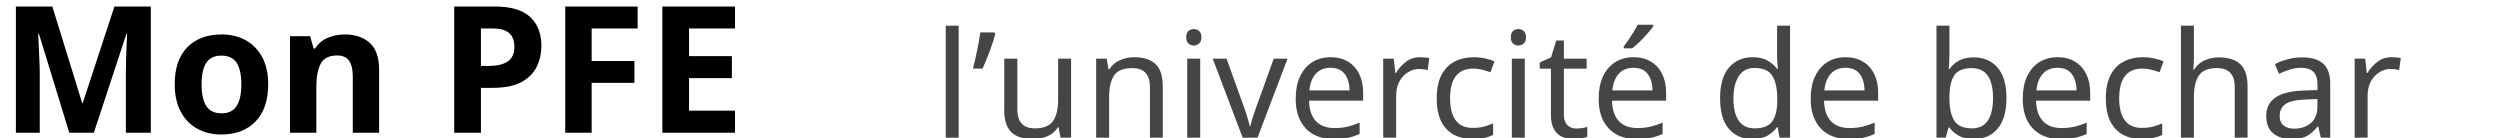
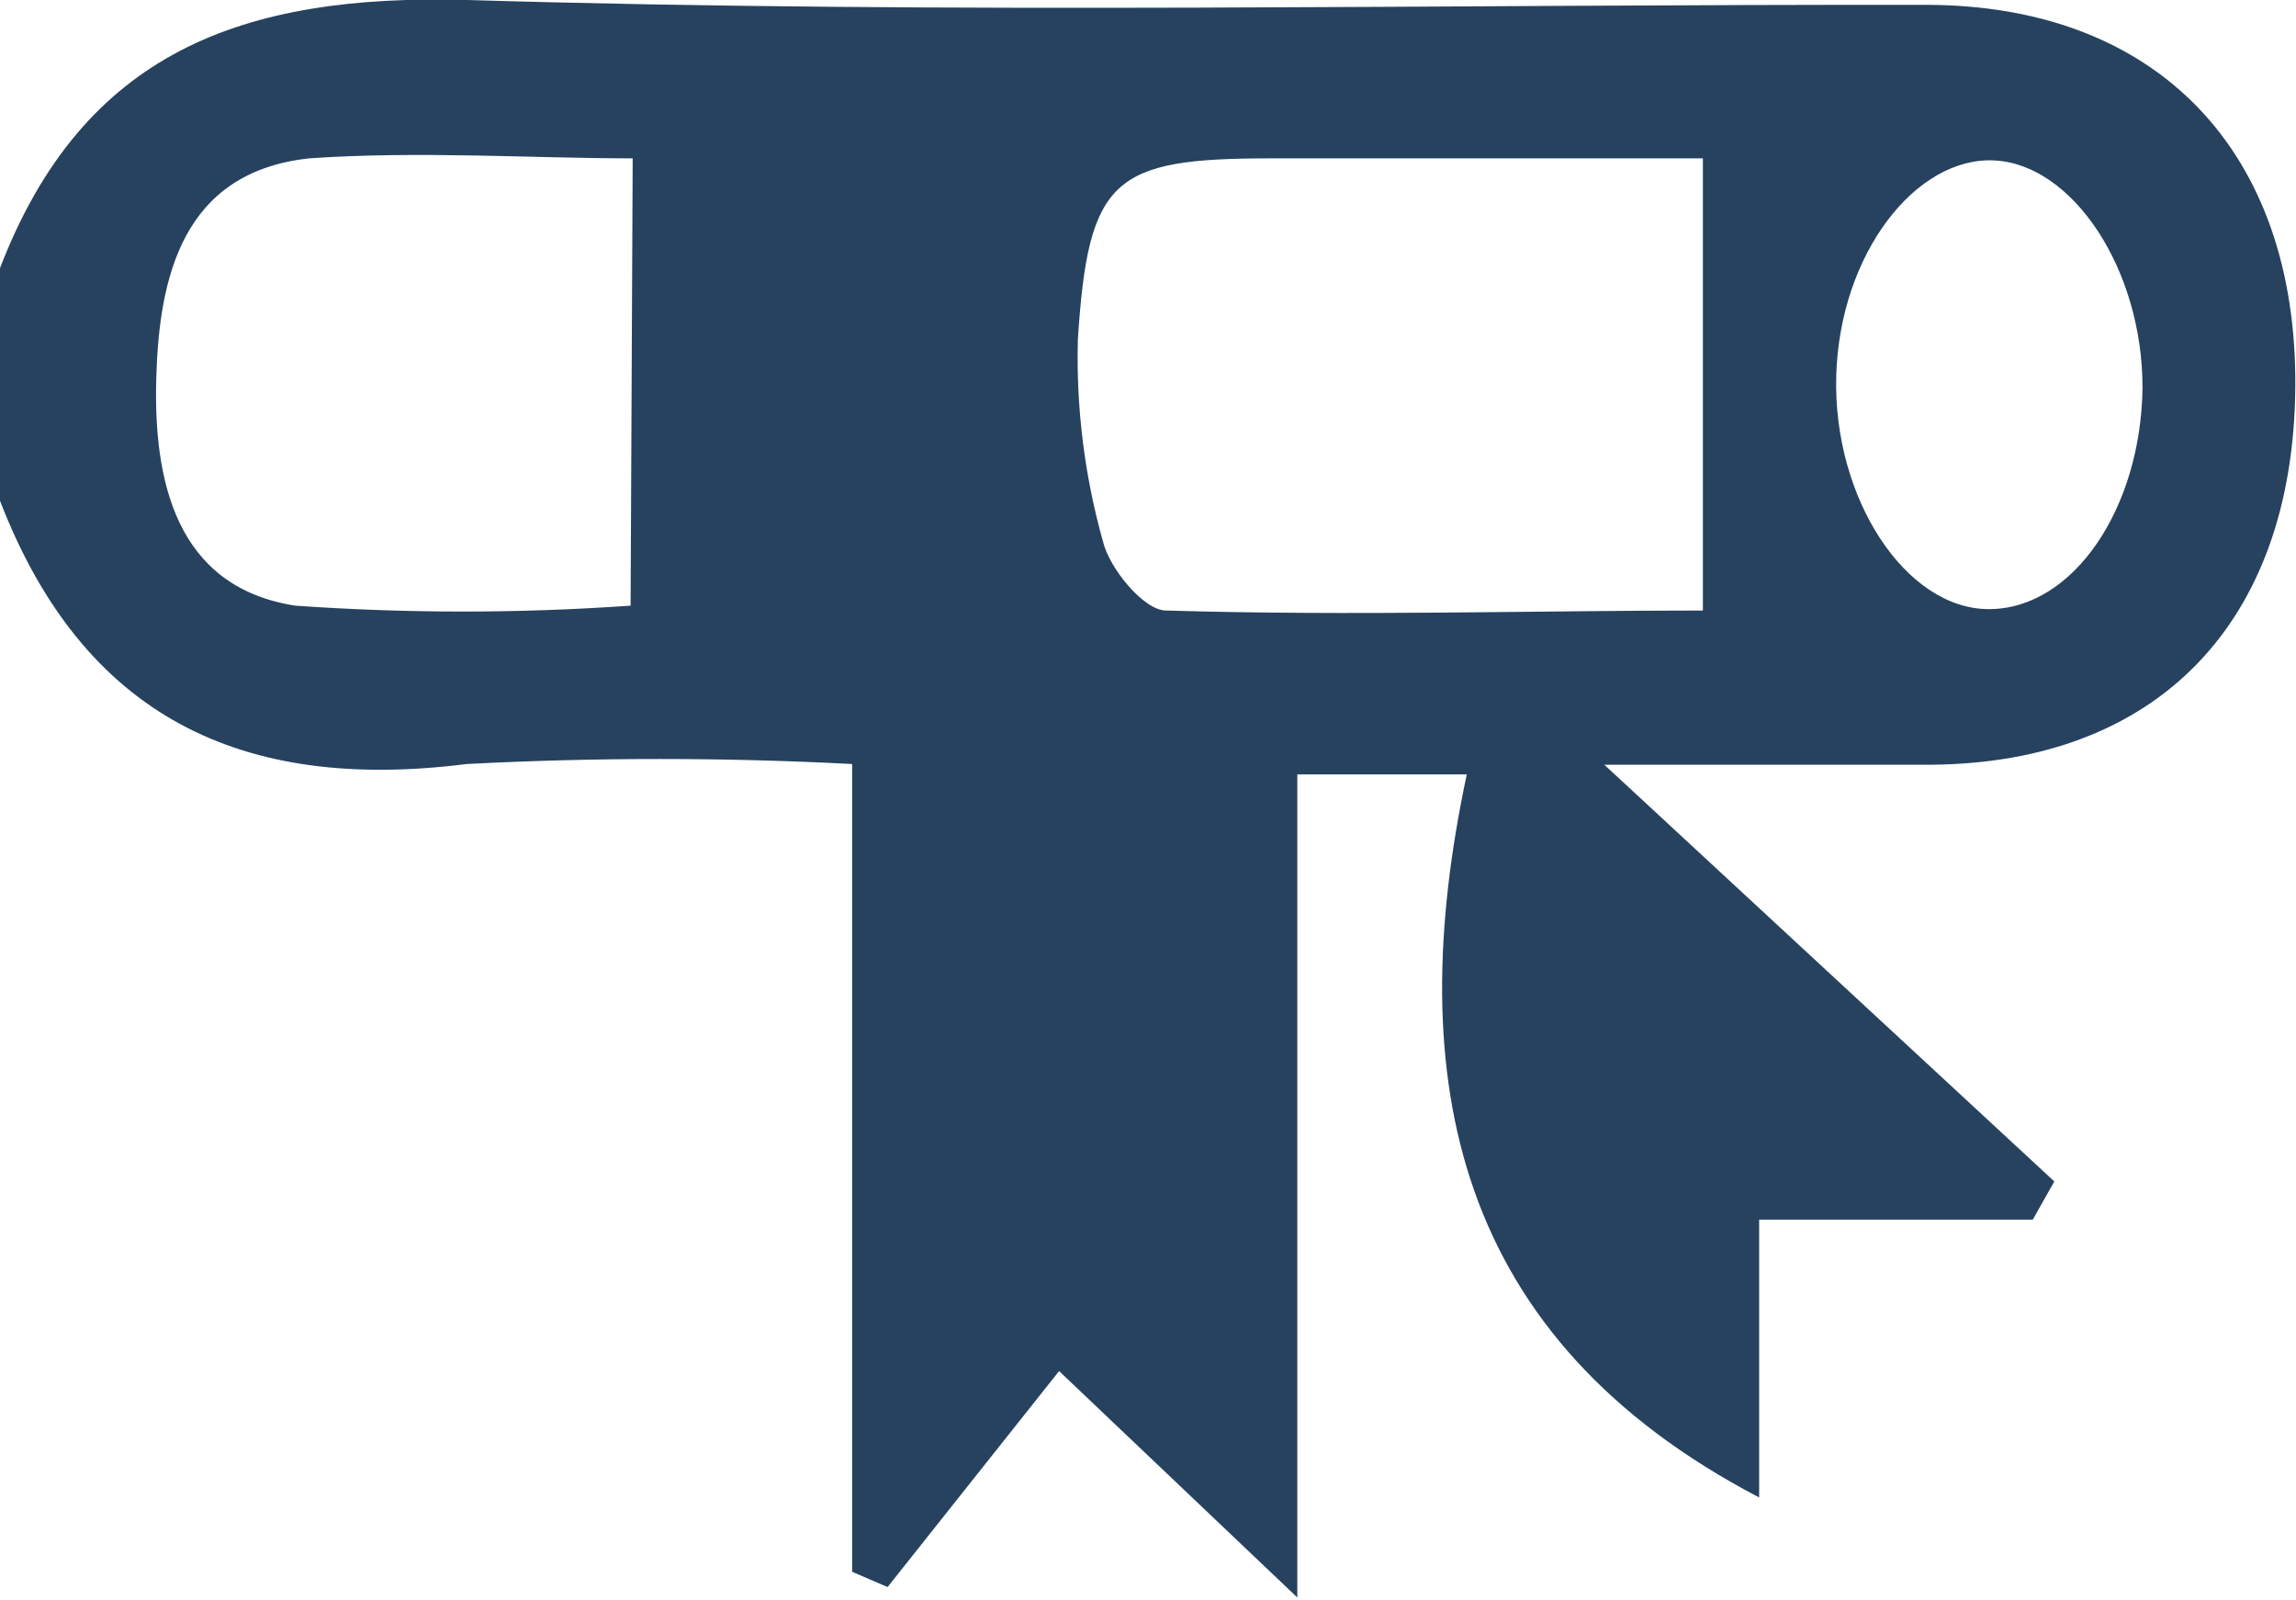
- <svg xmlns="http://www.w3.org/2000/svg" width="509px" height="28px">
-   <text font-family="Montserrat" fill="rgb(0, 0, 0)" font-weight="bold" font-size="36px" x="0px" y="27.028px">Mon PFE</text>
-   <text font-family="Montserrat" fill="rgb(69, 69, 69)" font-size="30px" x="190px" y="28.022px">l’univercité de bechar</text>
+ <svg xmlns="http://www.w3.org/2000/svg" viewBox="0 0 33.06 23.03">
+   <defs>
+     <style>.cls-1{fill:#26425f;}</style>
+   </defs>
+   <g id="Calque_2" data-name="Calque 2">
+     <g id="Calque_1-2" data-name="Calque 1">
+       <path class="cls-1" d="M0,3.86C1.2.74,3.5-.09,6.73,0c7,.21,14,.06,21,.07,3.33,0,5.35,2.11,5.32,5.51s-2,5.4-5.23,5.43c-1.39,0-2.79,0-4.72,0l6.48,6-.31.55H25.33v4c-4.38-2.29-5.15-6-4.21-10.41H18.68V23l-3.43-3.26-2.47,3.11-.51-.22V11a53.39,53.39,0,0,0-5.55,0C3.48,11.41,1.2,10.32,0,7.21ZM24.52,2.28H18.3c-2.27,0-2.63.28-2.78,2.61a9.8,9.8,0,0,0,.36,2.9c.09.39.59,1,.91,1,2.67.08,5.35,0,7.73,0Zm-15.41,0c-1.46,0-3.07-.11-4.66,0C2.62,2.48,2.29,4,2.25,5.45s.27,3,2,3.27a34.41,34.41,0,0,0,4.83,0ZM30.85,5.58c0-1.7-1-3.21-2.13-3.27s-2.23,1.34-2.28,3.1,1,3.37,2.21,3.36S30.83,7.31,30.85,5.58Z" />
+     </g>
+   </g>
</svg>
